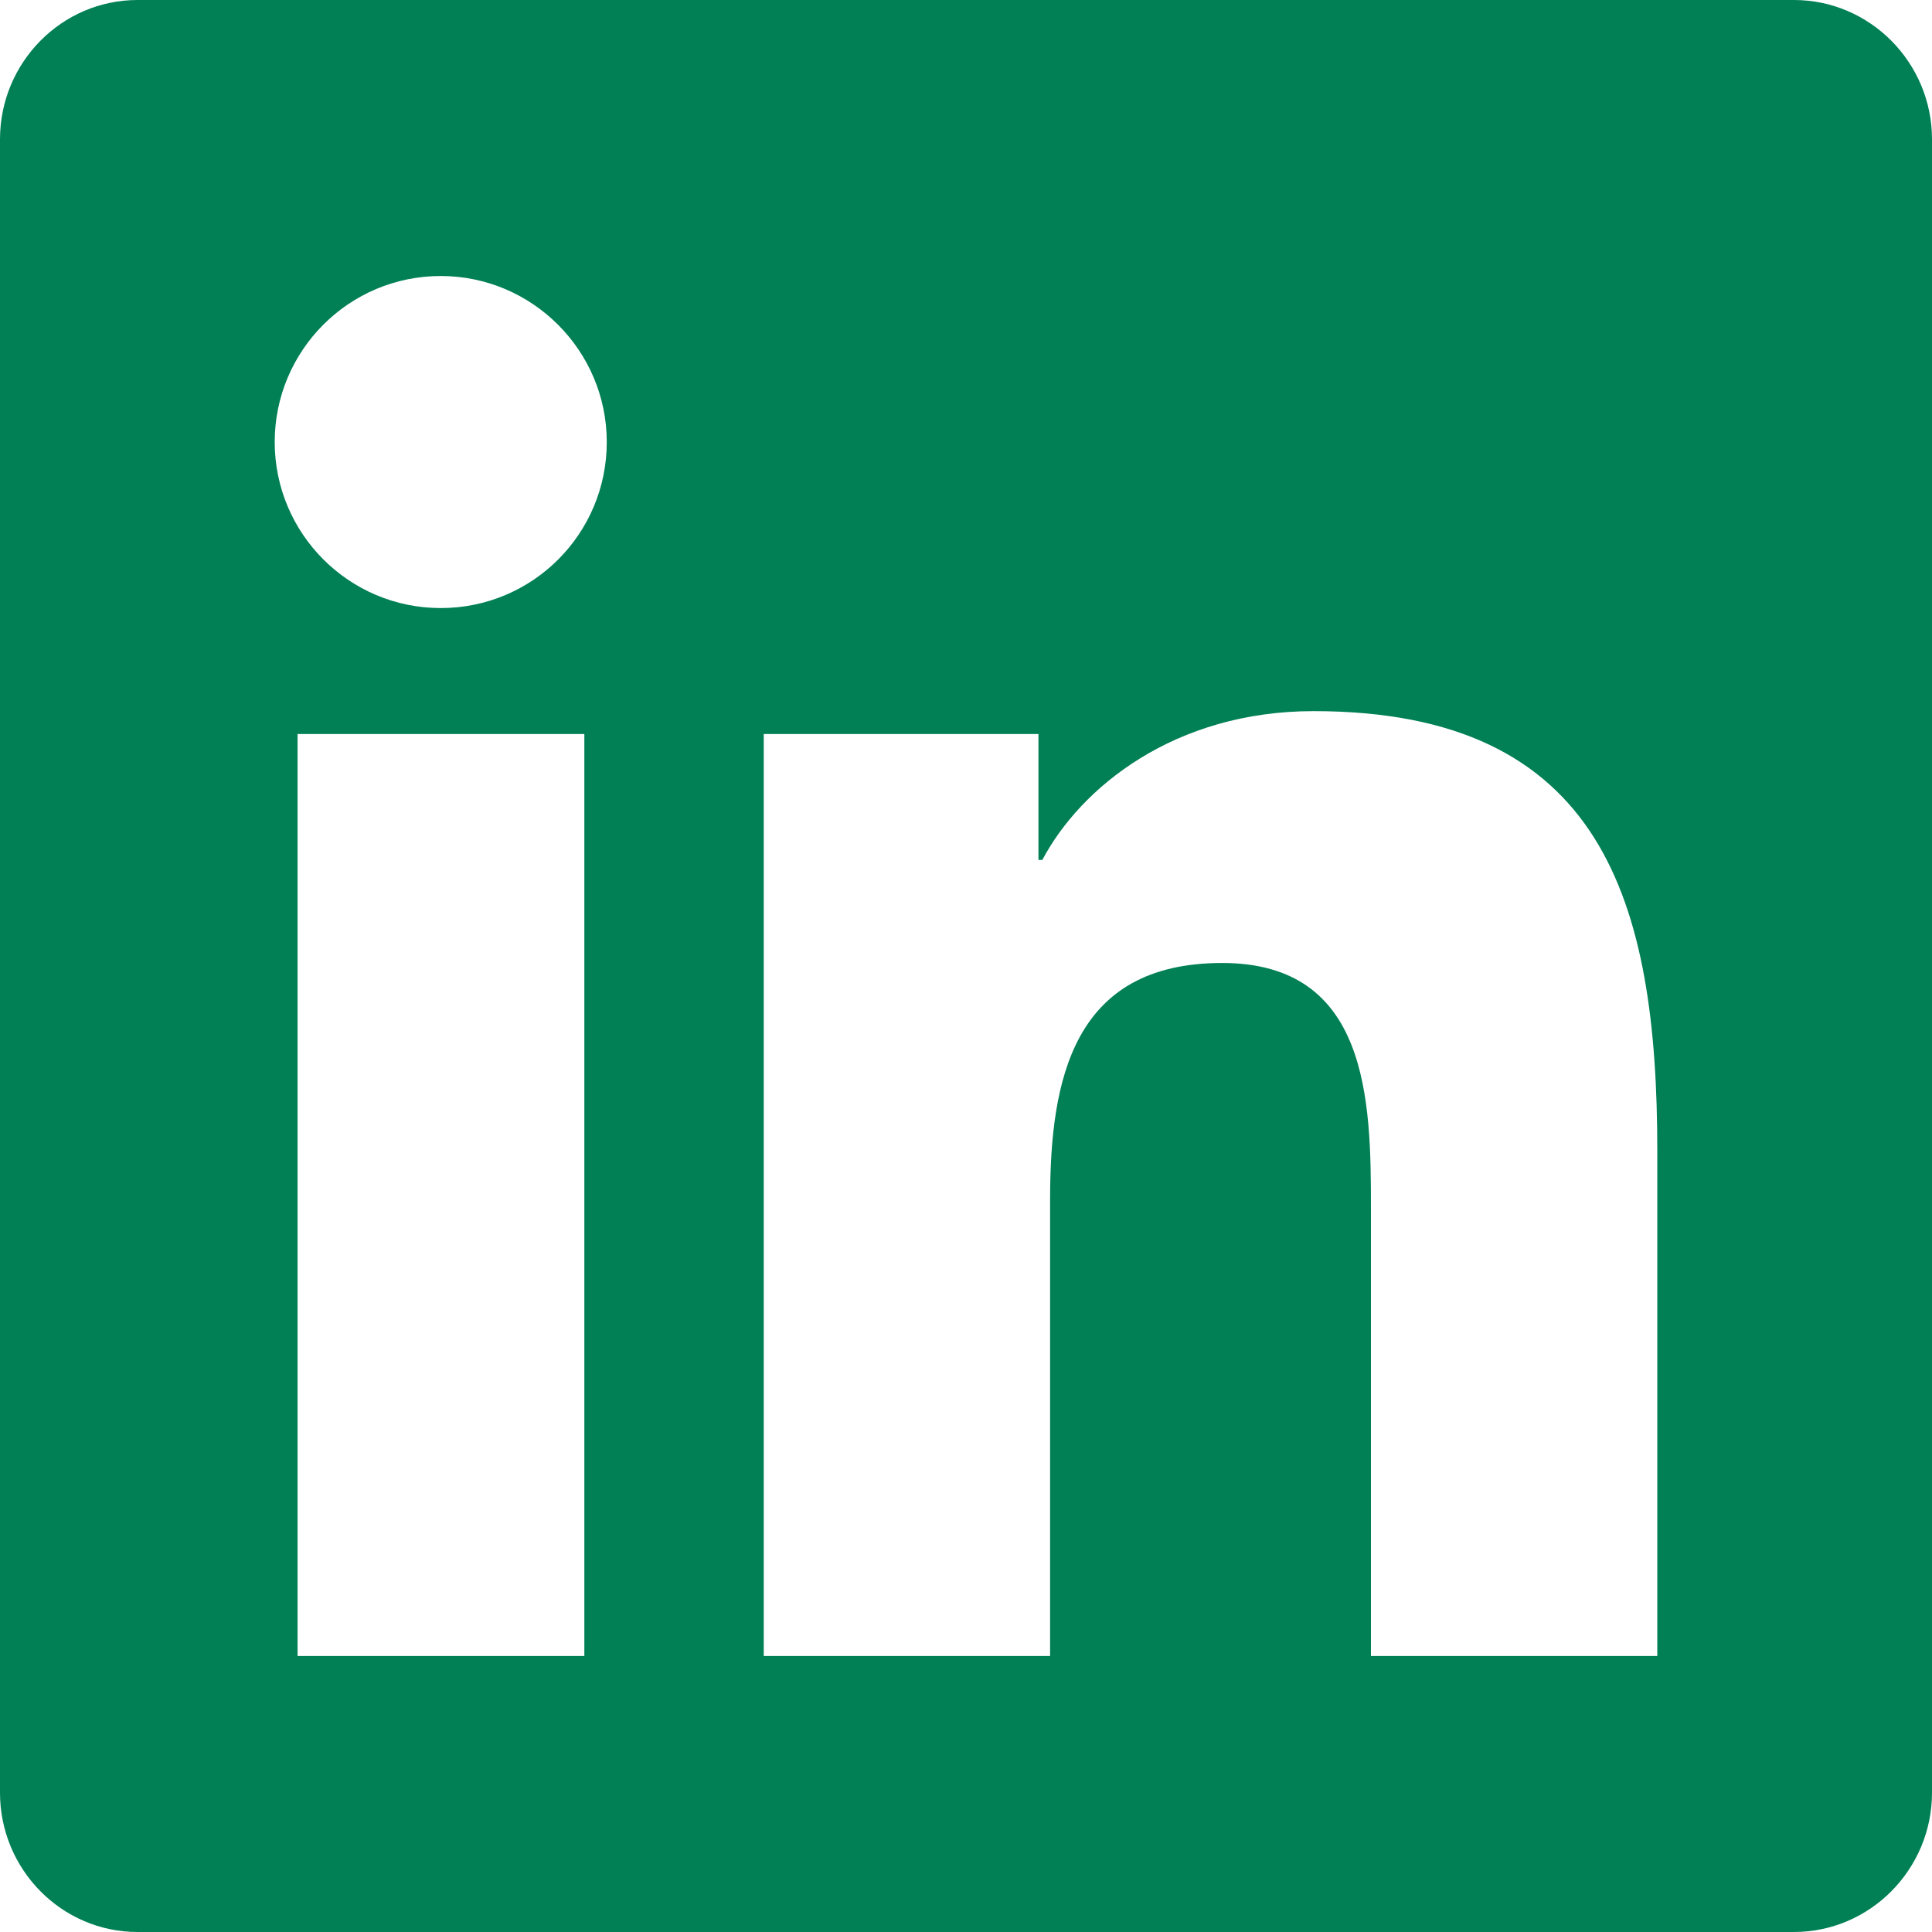
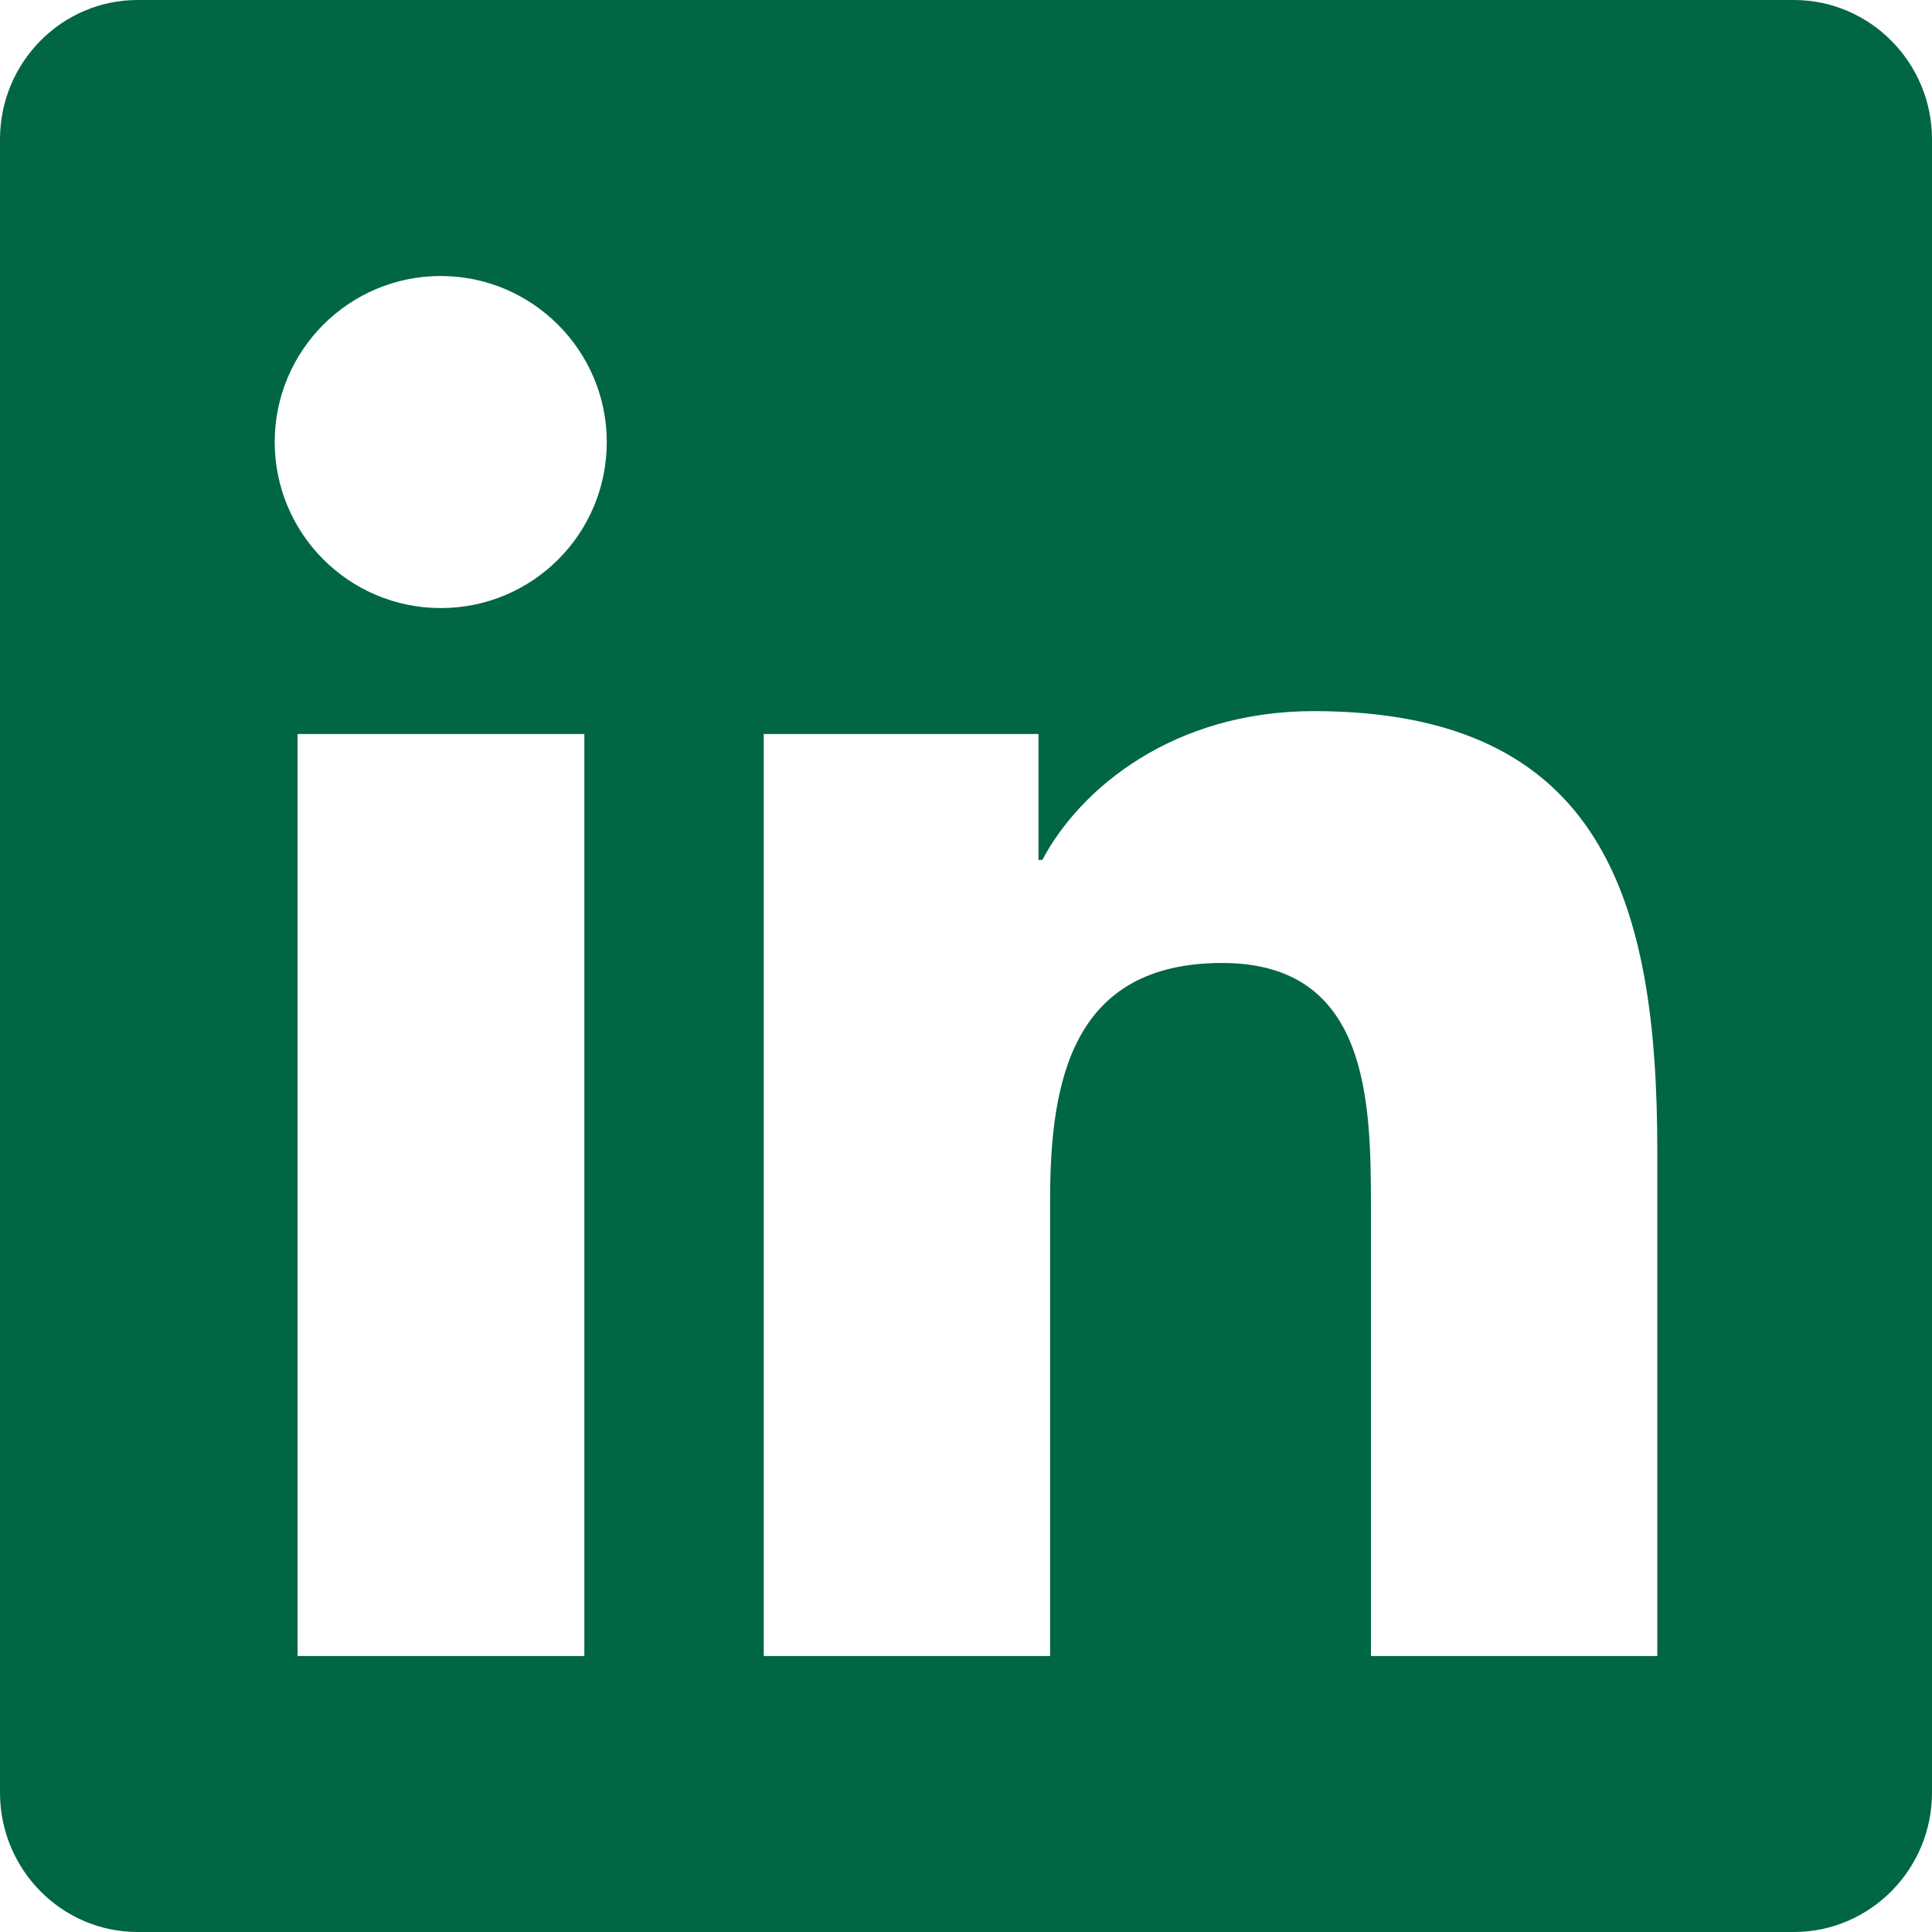
<svg xmlns="http://www.w3.org/2000/svg" viewBox="0 32 448 448">
-   <path fill="#008054" d="M416 32H31.9C14.3 32 0 46.5 0 64.3v383.4C0 465.5 14.3 480 31.9 480H416c17.6 0 32-14.5 32-32.3V64.3c0-17.8-14.4-32.3-32-32.3zM135.4 416H69V202.2h66.5V416zm-33.2-243c-21.3 0-38.5-17.3-38.5-38.5S80.9 96 102.2 96c21.2 0 38.5 17.3 38.5 38.5 0 21.3-17.2 38.5-38.5 38.5zm282.1 243h-66.4V312c0-24.8-.5-56.7-34.5-56.7-34.6 0-39.9 27-39.9 54.9V416h-66.4V202.2h63.7v29.2h.9c8.9-16.8 30.6-34.5 62.9-34.5 67.2 0 79.7 44.3 79.7 101.9V416z" />
+   <path fill="#006646" d="M416 32H31.9C14.3 32 0 46.5 0 64.3v383.4C0 465.5 14.3 480 31.9 480H416c17.6 0 32-14.5 32-32.3V64.3c0-17.8-14.4-32.3-32-32.3zM135.4 416H69V202.2h66.5V416zm-33.2-243c-21.3 0-38.5-17.3-38.5-38.5S80.9 96 102.2 96c21.2 0 38.5 17.3 38.5 38.5 0 21.3-17.2 38.5-38.5 38.5zm282.1 243h-66.4V312c0-24.8-.5-56.7-34.5-56.7-34.6 0-39.9 27-39.9 54.9V416h-66.4V202.2h63.7v29.2h.9c8.9-16.8 30.6-34.5 62.9-34.5 67.2 0 79.7 44.3 79.7 101.9V416z" />
</svg>
